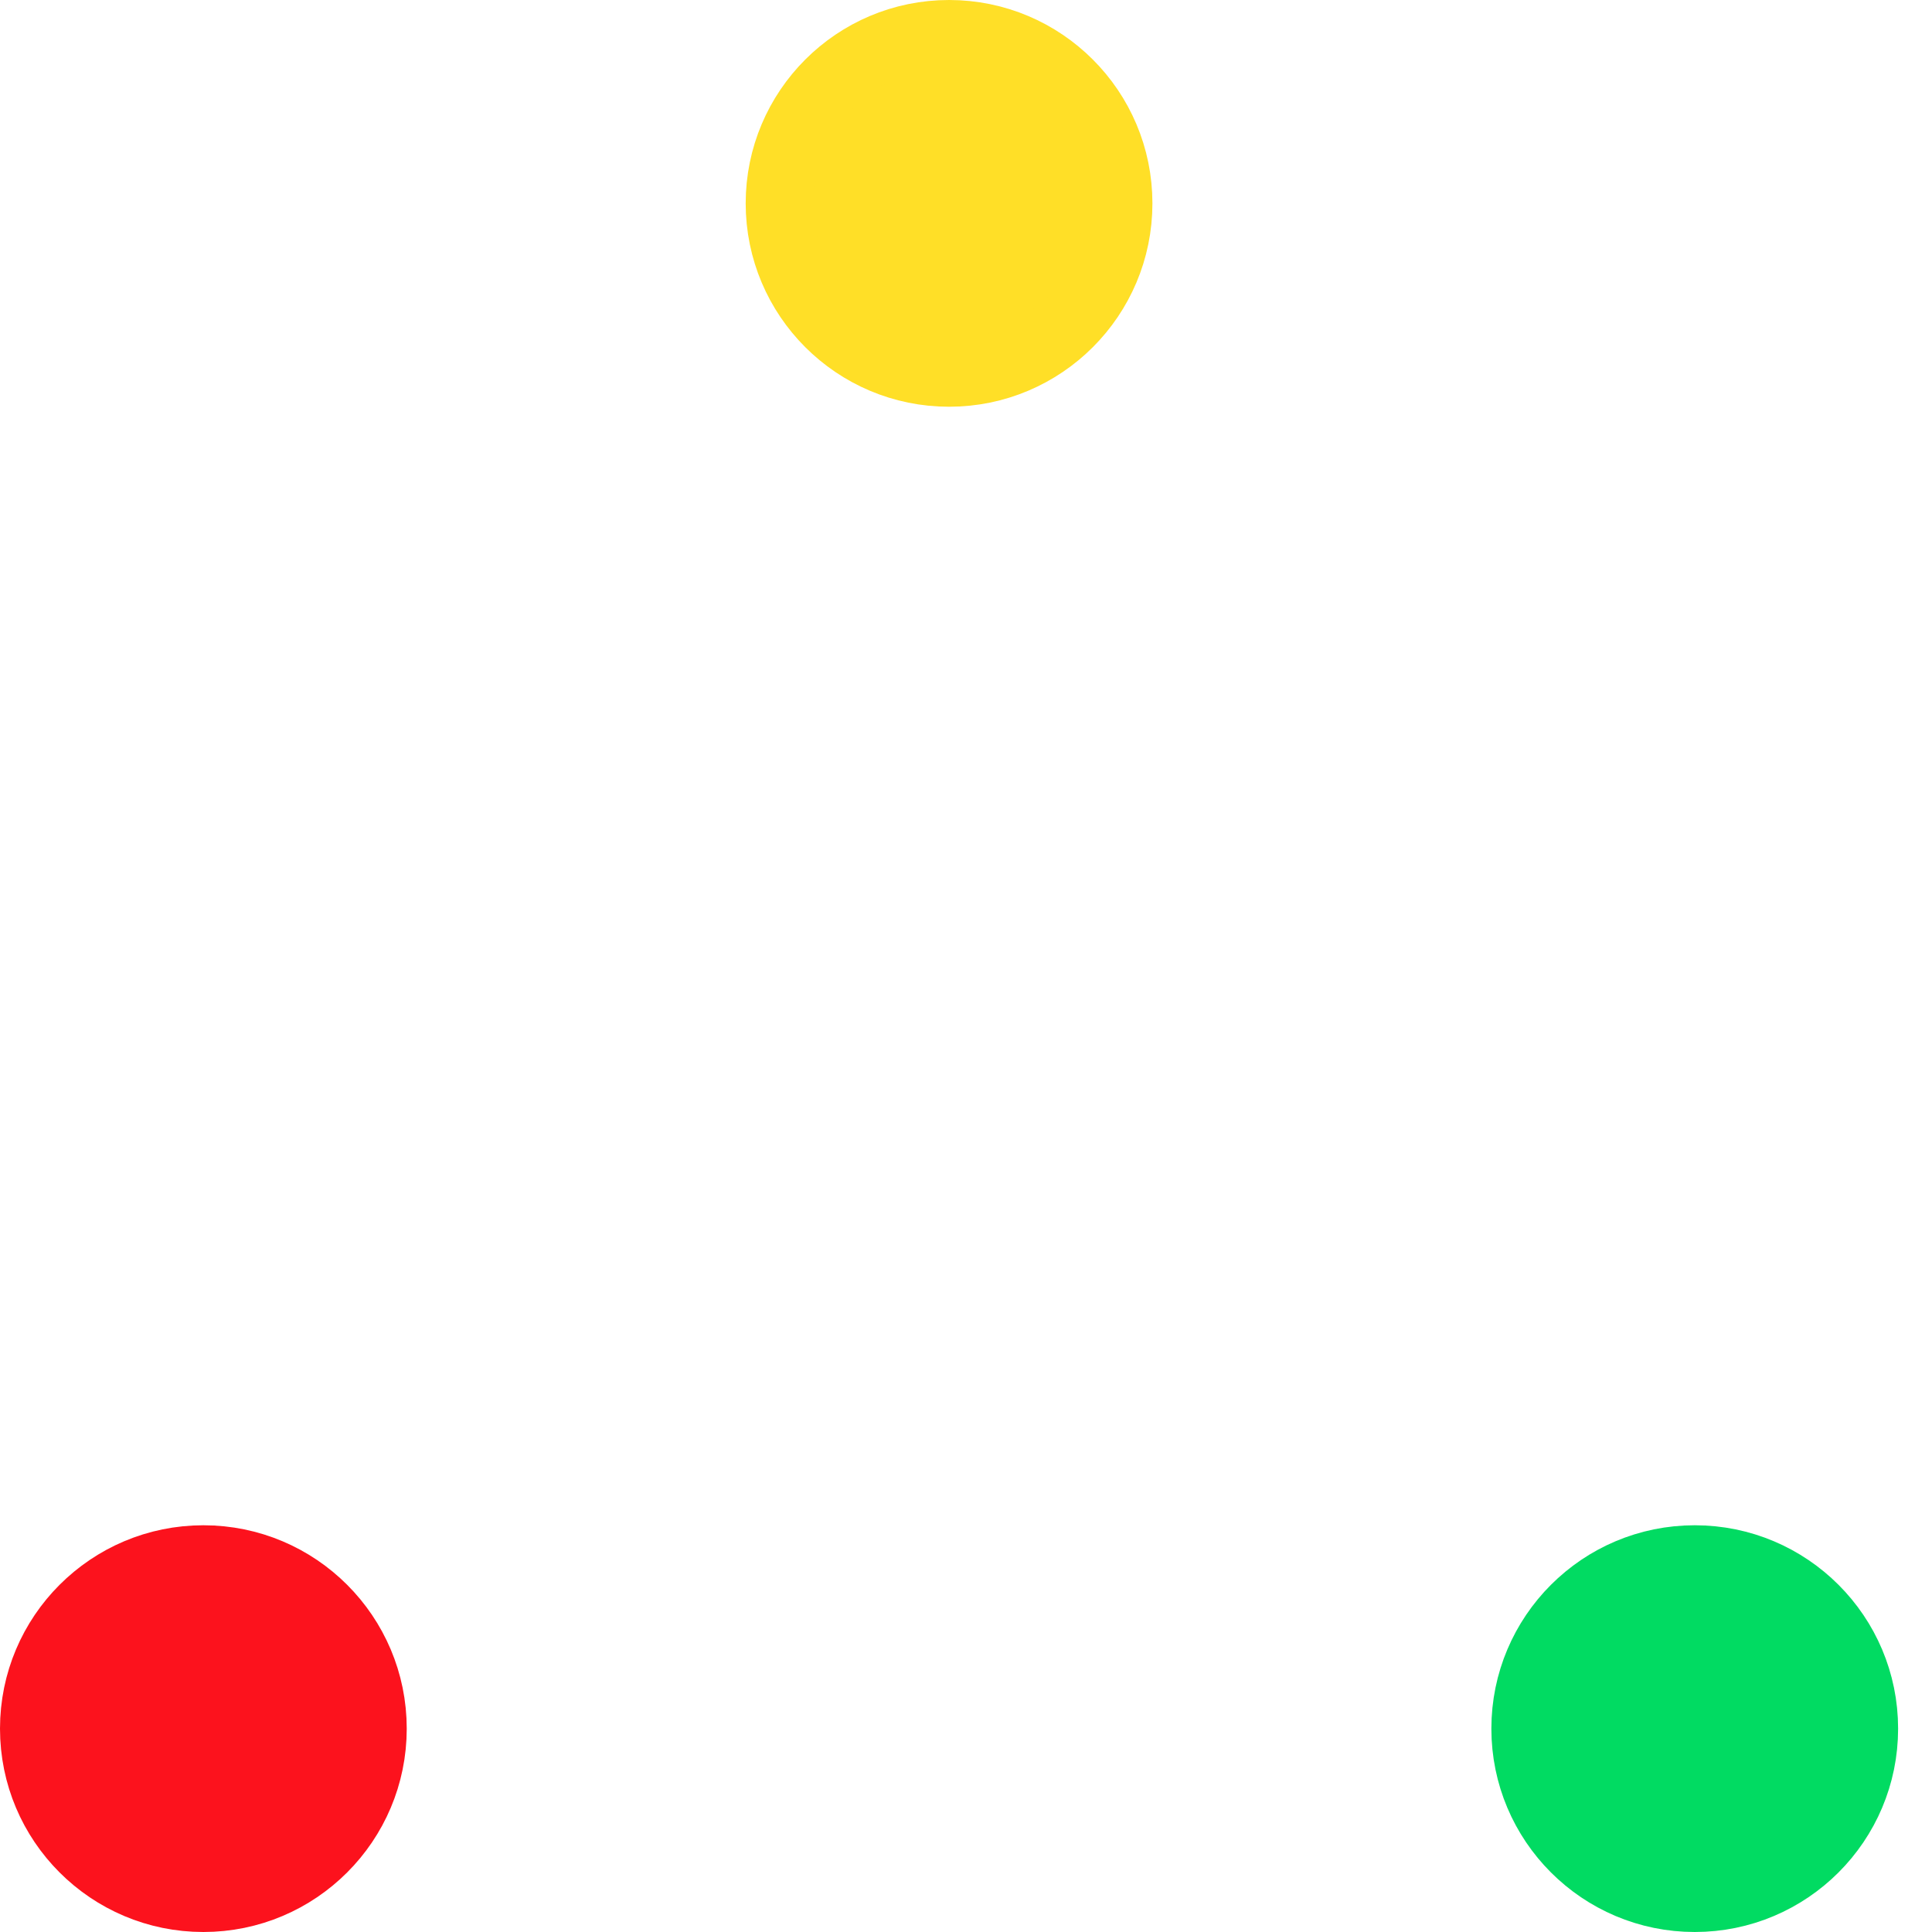
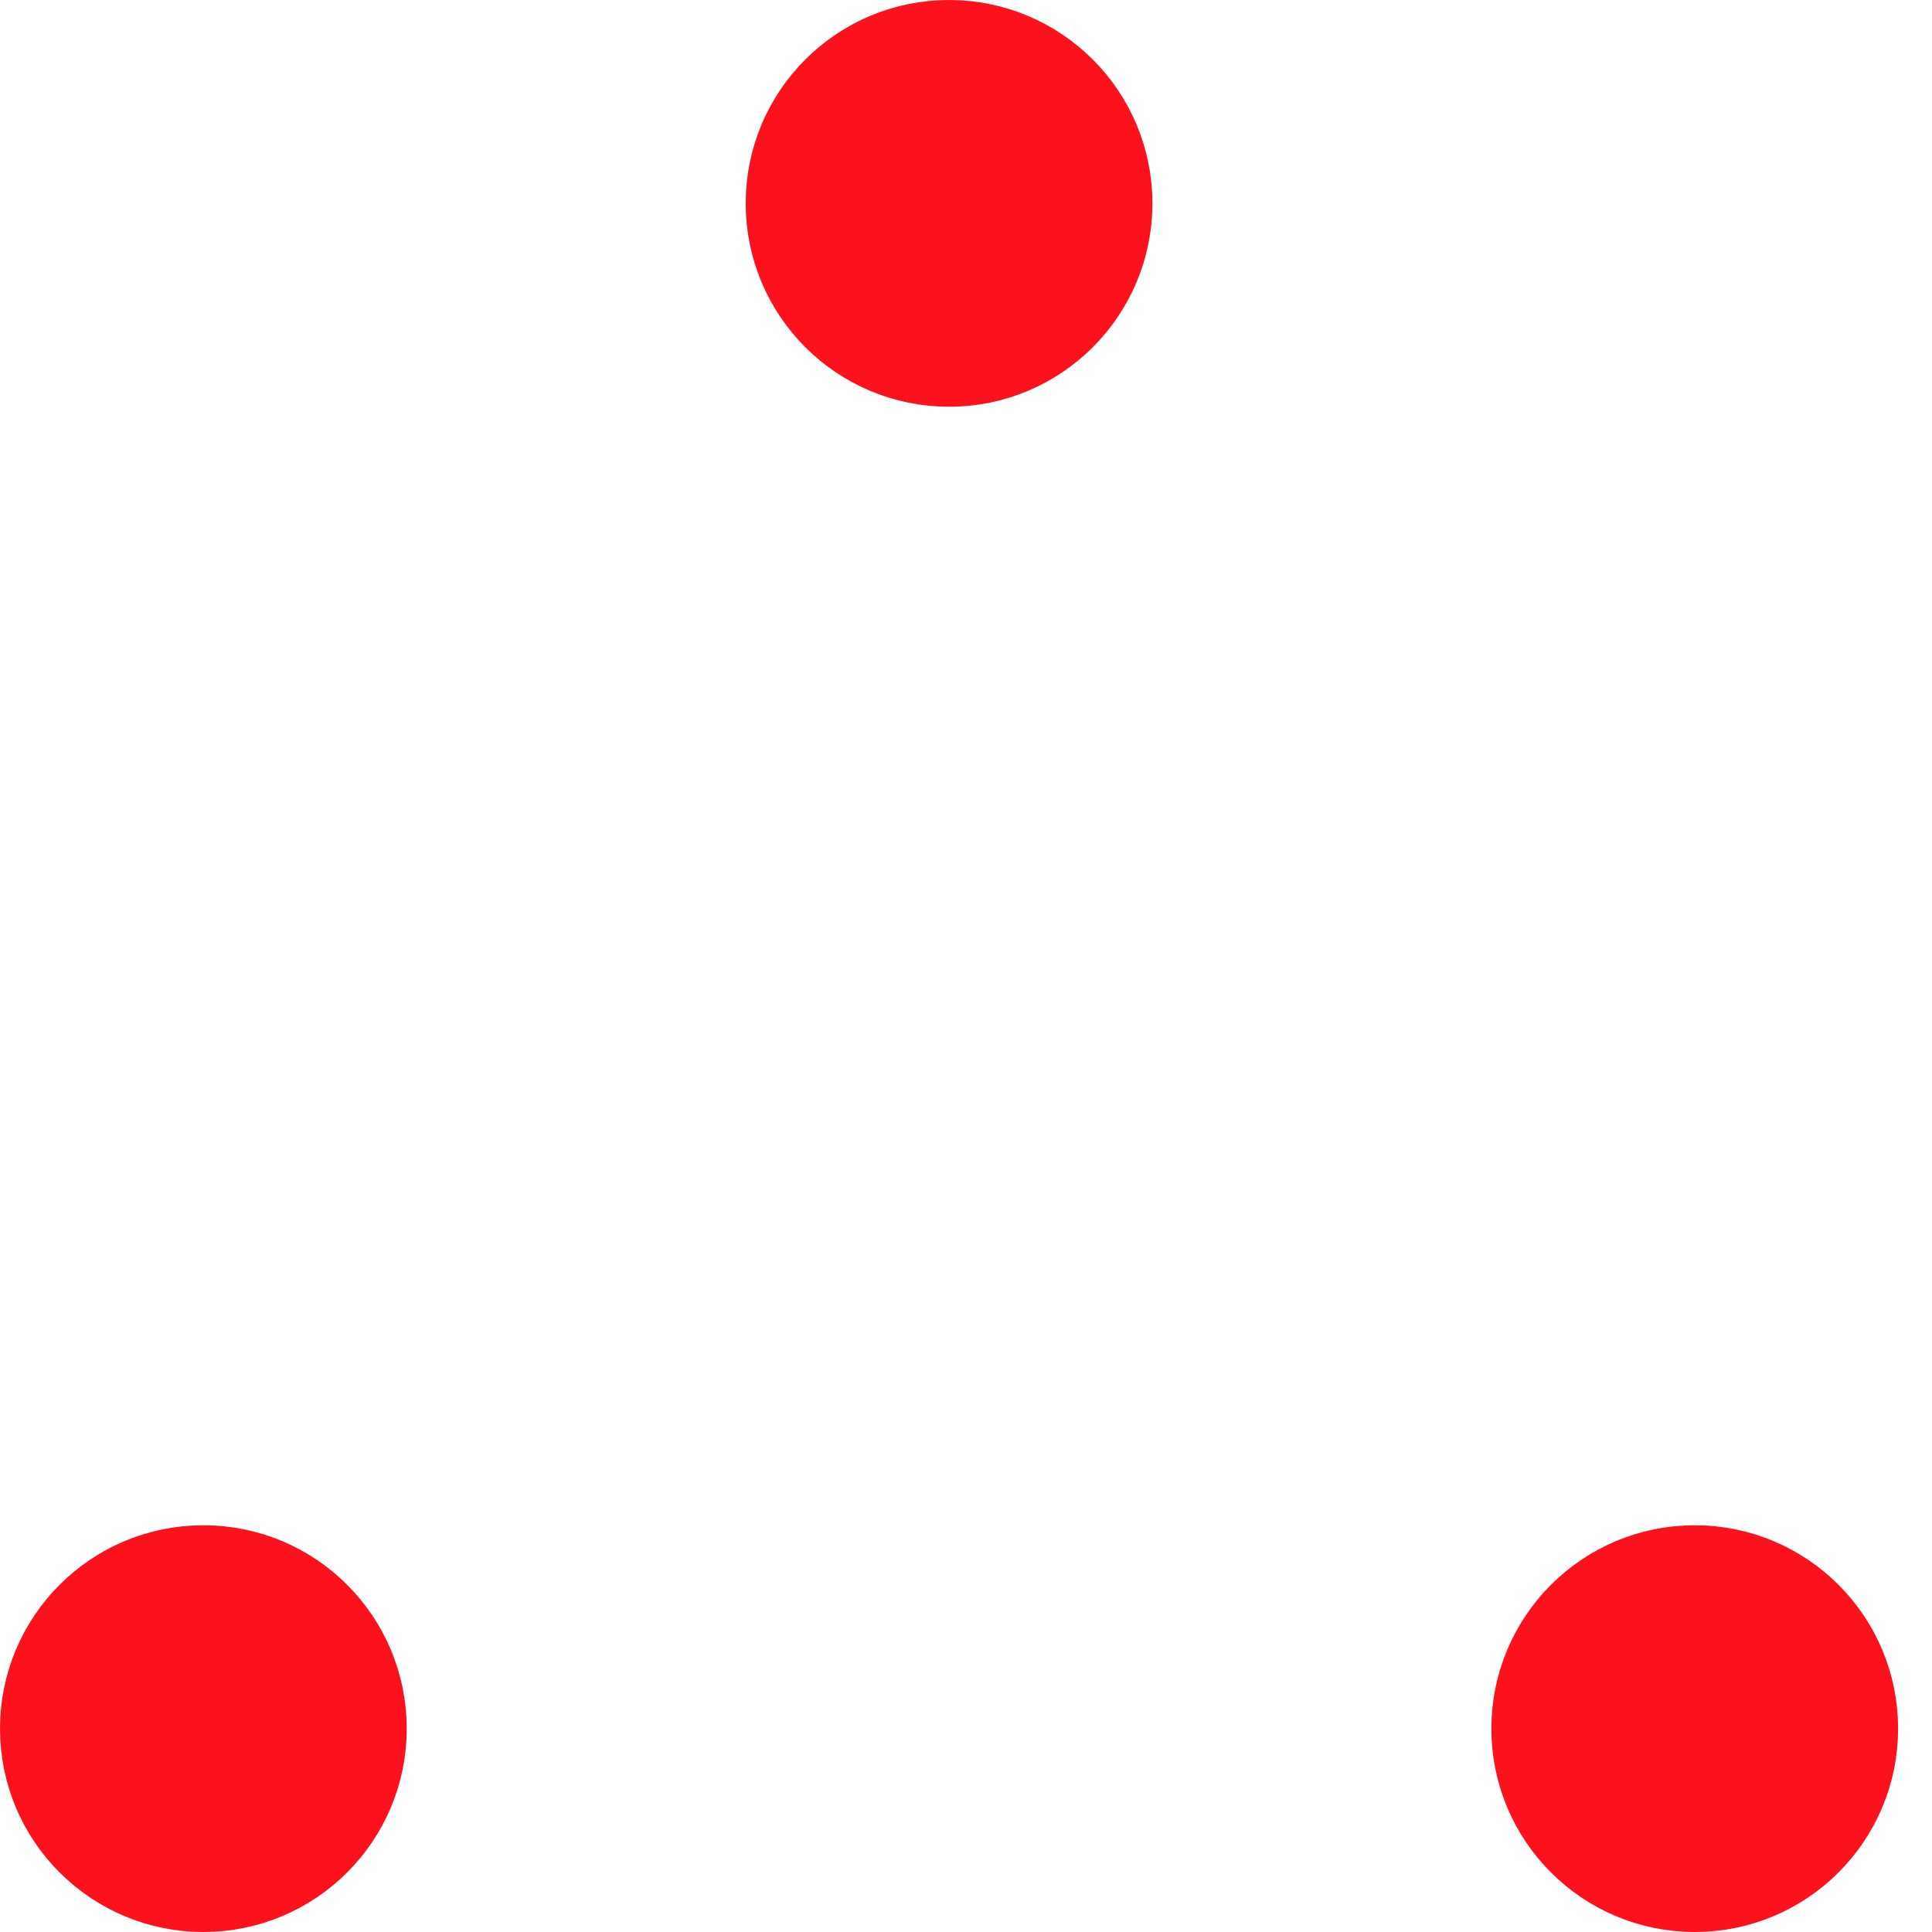
<svg xmlns="http://www.w3.org/2000/svg" width="57" height="57" viewBox="0 0 57 57">
  <g>
    <g transform="translate(1 1)" stroke-width="2">
      <circle cx="5" cy="50" r="5" fill="#fc121d" stroke="#fc121d">
        <animate attributeName="cy" begin="0s" dur=".3s" values="50;5;50;50" calcMode="linear" repeatCount="indefinite" />
        <animate attributeName="cx" begin="0s" dur="2.2s" values="5;27;49;5" calcMode="linear" repeatCount="indefinite" />
      </circle>
-       <circle cx="27" cy="5" r="5" fill="#FFDF27" stroke="#FFDF27">
+       <circle cx="27" cy="5" r="5" fill="#fc121d" stroke="#fc121d">
        <animate attributeName="cy" begin="0s" dur=".3s" from="5" to="5" values="5;50;50;5" calcMode="linear" repeatCount="indefinite" />
        <animate attributeName="cx" begin="0s" dur="2.2s" from="27" to="27" values="27;49;5;27" calcMode="linear" repeatCount="indefinite" />
      </circle>
-       <circle cx="49" cy="50" r="5" fill="#01DB62" stroke="#01DB62">
+       <circle cx="49" cy="50" r="5" fill="#fc121d" stroke="#fc121d">
        <animate attributeName="cy" begin="0s" dur=".3s" values="50;50;5;50" calcMode="linear" repeatCount="indefinite" />
        <animate attributeName="cx" from="49" to="49" begin="0s" dur="2.2s" values="49;5;27;49" calcMode="linear" repeatCount="indefinite" />
      </circle>
    </g>
  </g>
</svg>
